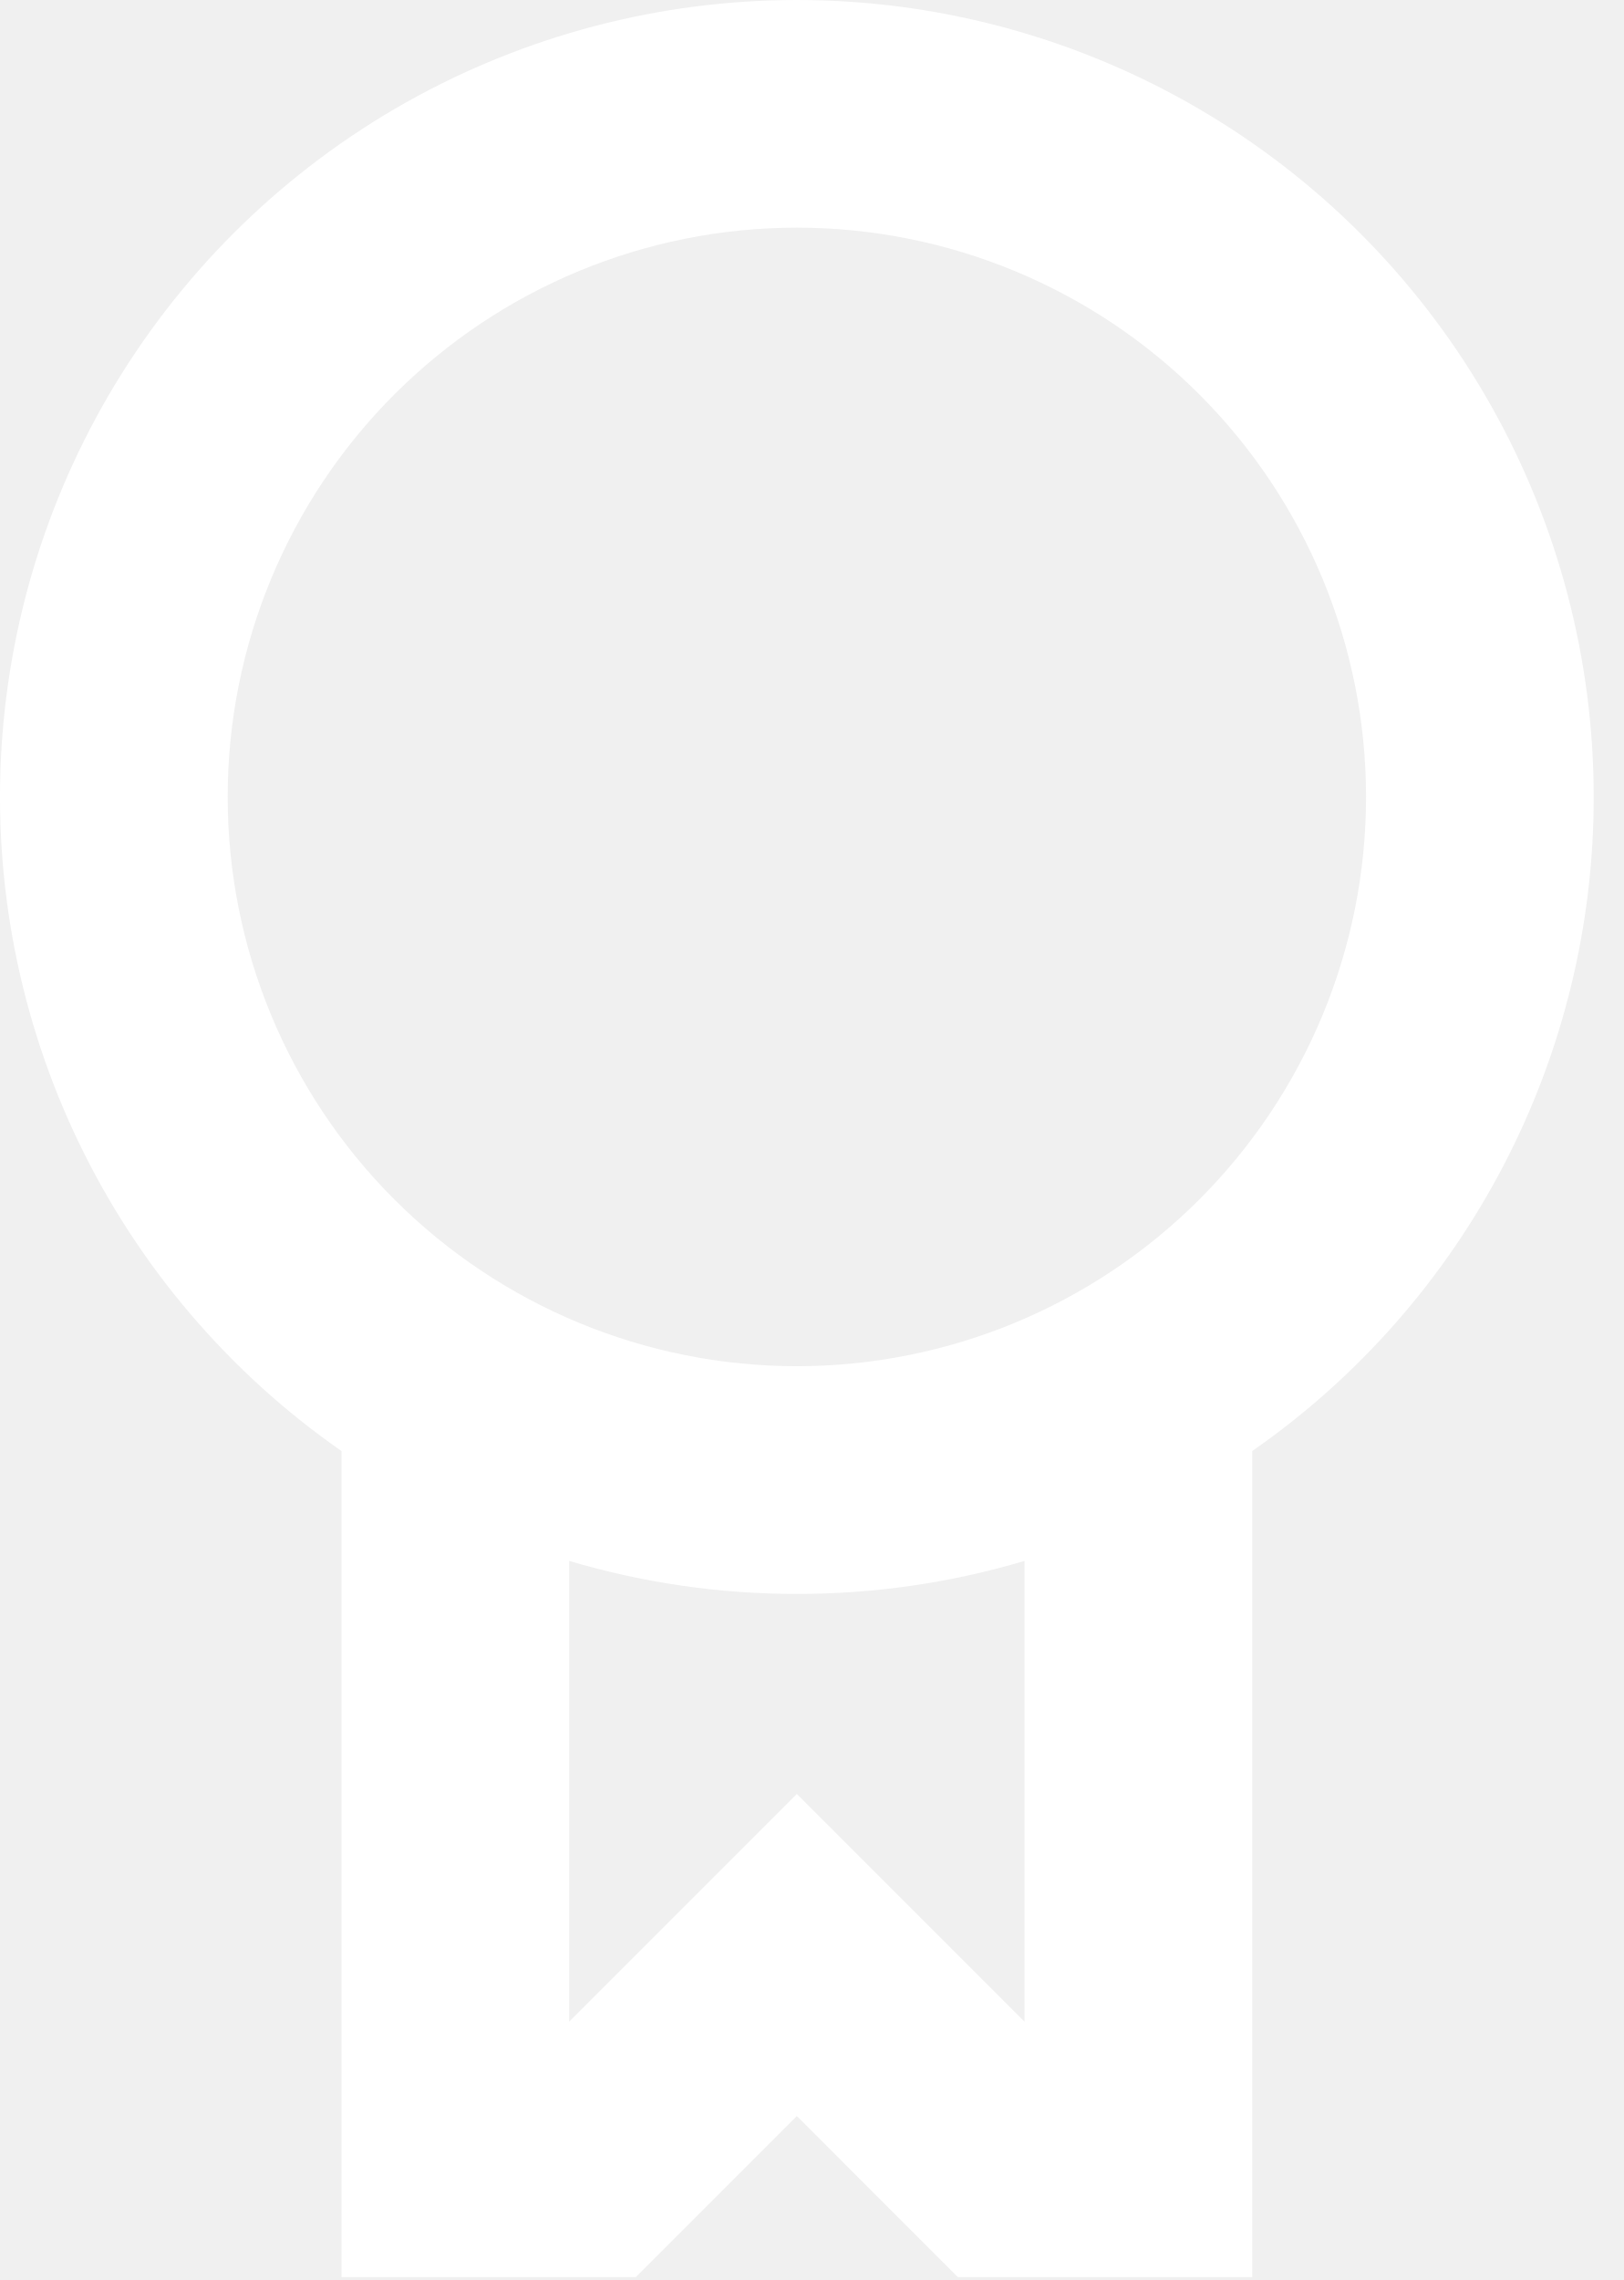
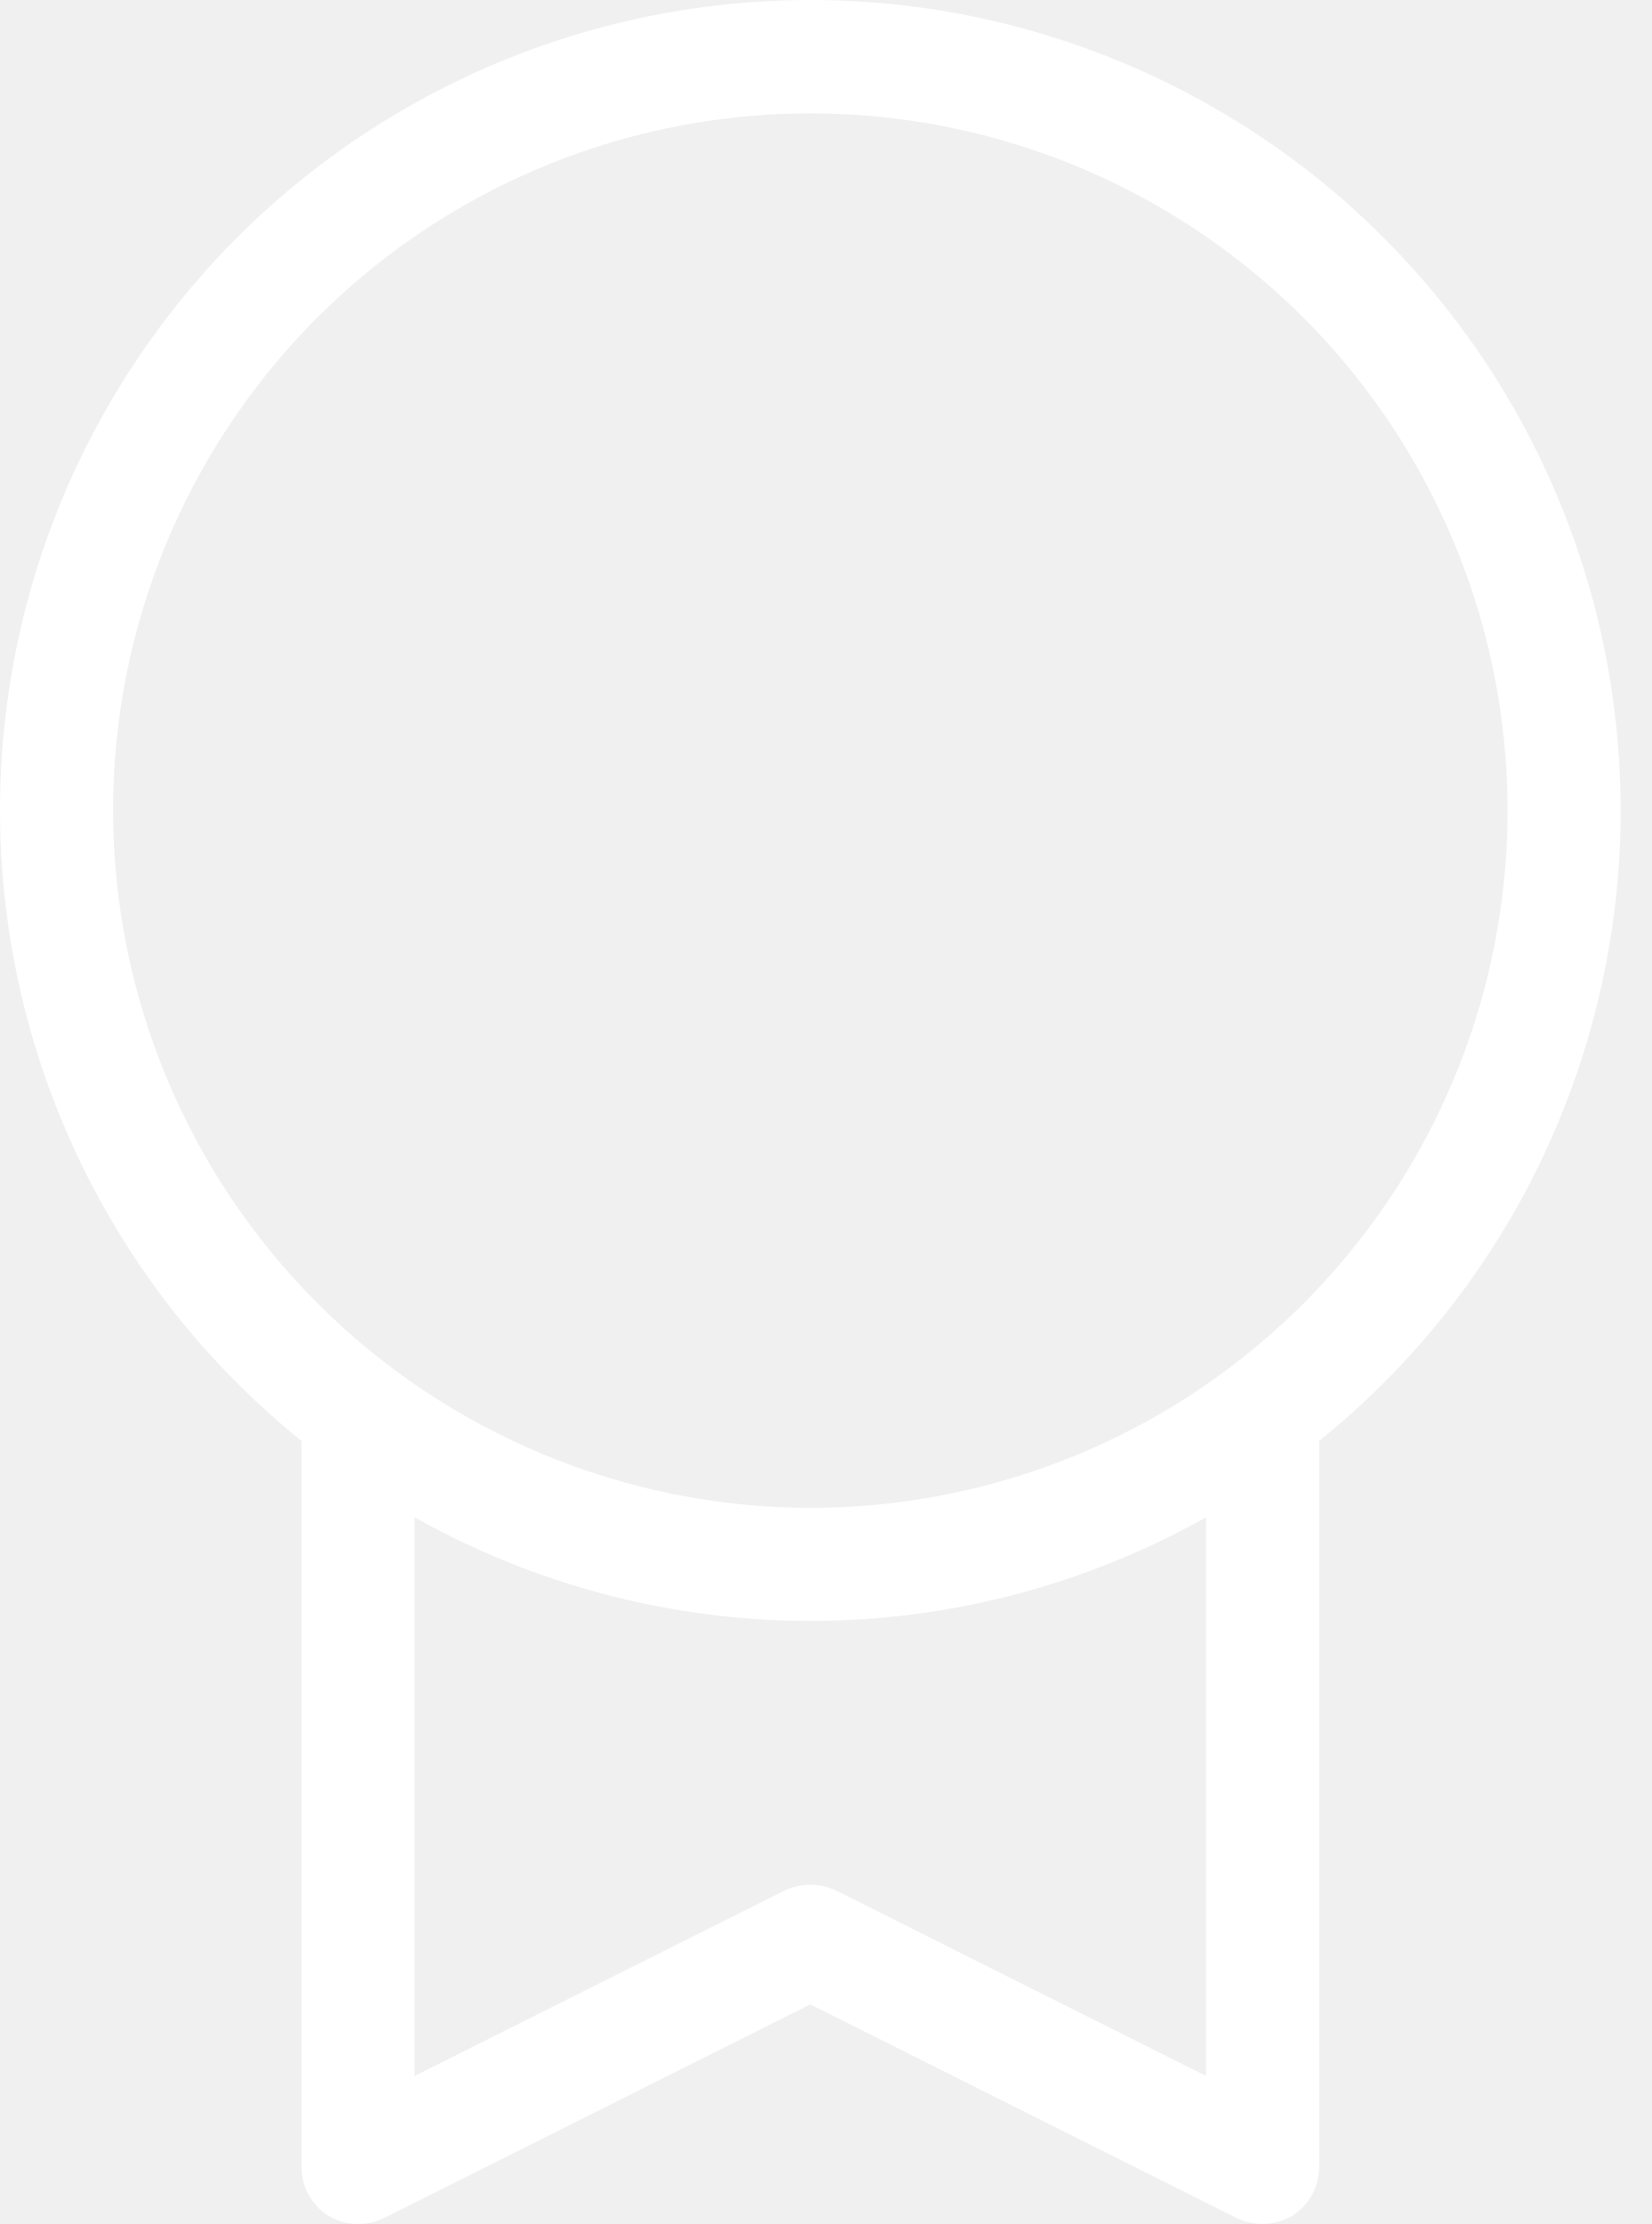
- <svg xmlns="http://www.w3.org/2000/svg" width="47" height="66" viewBox="0 0 47 66" fill="none">
-   <path fill-rule="evenodd" clip-rule="evenodd" d="M46.141 23.069C46.144 26.789 45.246 30.454 43.524 33.751C41.802 37.048 39.308 39.88 36.254 42.004V65.915H27.731L23.071 61.254L18.41 65.915H9.887V42.004C6.632 39.737 4.016 36.669 2.292 33.096C0.568 29.523 -0.205 25.566 0.046 21.607C0.298 17.648 1.566 13.821 3.729 10.495C5.891 7.17 8.874 4.457 12.39 2.621C15.907 0.785 19.837 -0.114 23.802 0.012C27.767 0.137 31.632 1.283 35.025 3.339C38.418 5.394 41.224 8.29 43.171 11.746C45.118 15.202 46.141 19.102 46.141 23.069ZM39.55 23.069C39.55 27.44 37.813 31.631 34.723 34.722C31.633 37.812 27.441 39.548 23.071 39.548C18.7 39.548 14.509 37.812 11.418 34.722C8.328 31.631 6.592 27.44 6.592 23.069C6.592 18.699 8.328 14.507 11.418 11.417C14.509 8.326 18.7 6.59 23.071 6.59C27.441 6.59 31.633 8.326 34.723 11.417C37.813 14.507 39.55 18.699 39.55 23.069ZM16.479 58.522L23.071 51.931L29.662 58.522V45.184C27.523 45.82 25.302 46.142 23.071 46.14C20.839 46.142 18.618 45.82 16.479 45.184V58.522Z" fill="white" />
+ <svg xmlns="http://www.w3.org/2000/svg" width="49" height="66" viewBox="0 0 49 66" fill="none">
+   <path d="M48.094 24.056C48.095 19.993 47.067 15.995 45.105 12.437C43.144 8.879 40.312 5.875 36.875 3.708C33.438 1.54 29.508 0.279 25.452 0.041C21.395 -0.196 17.345 0.598 13.679 2.35C10.013 4.102 6.85 6.754 4.487 10.059C2.123 13.365 0.636 17.215 0.163 21.251C-0.309 25.287 0.249 29.376 1.785 33.138C3.321 36.9 5.785 40.211 8.948 42.762V64.321C8.949 64.605 9.021 64.884 9.158 65.133C9.295 65.382 9.492 65.593 9.731 65.747C9.977 65.897 10.257 65.983 10.545 65.998C10.833 66.012 11.12 65.955 11.38 65.831L24.047 59.483L36.714 65.831C36.95 65.939 37.208 65.996 37.468 65.998C37.784 65.998 38.093 65.91 38.363 65.747C38.602 65.593 38.799 65.382 38.936 65.133C39.072 64.884 39.145 64.605 39.146 64.321V42.762C41.94 40.511 44.194 37.662 45.743 34.425C47.291 31.187 48.094 27.645 48.094 24.056ZM3.355 24.056C3.355 19.964 4.569 15.963 6.843 12.56C9.116 9.158 12.348 6.506 16.129 4.94C19.91 3.374 24.07 2.964 28.084 3.762C32.097 4.561 35.784 6.531 38.678 9.425C41.572 12.319 43.542 16.006 44.341 20.019C45.139 24.033 44.73 28.194 43.163 31.974C41.597 35.755 38.945 38.987 35.542 41.261C32.14 43.534 28.139 44.748 24.047 44.748C18.561 44.74 13.303 42.558 9.424 38.679C5.545 34.8 3.363 29.541 3.355 24.056ZM35.791 61.608L24.802 56.1C24.565 55.99 24.308 55.933 24.047 55.933C23.786 55.933 23.528 55.99 23.292 56.1L12.303 61.608V45.027C15.889 47.043 19.933 48.102 24.047 48.102C28.161 48.102 32.205 47.043 35.791 45.027V61.608Z" fill="white" />
</svg>
